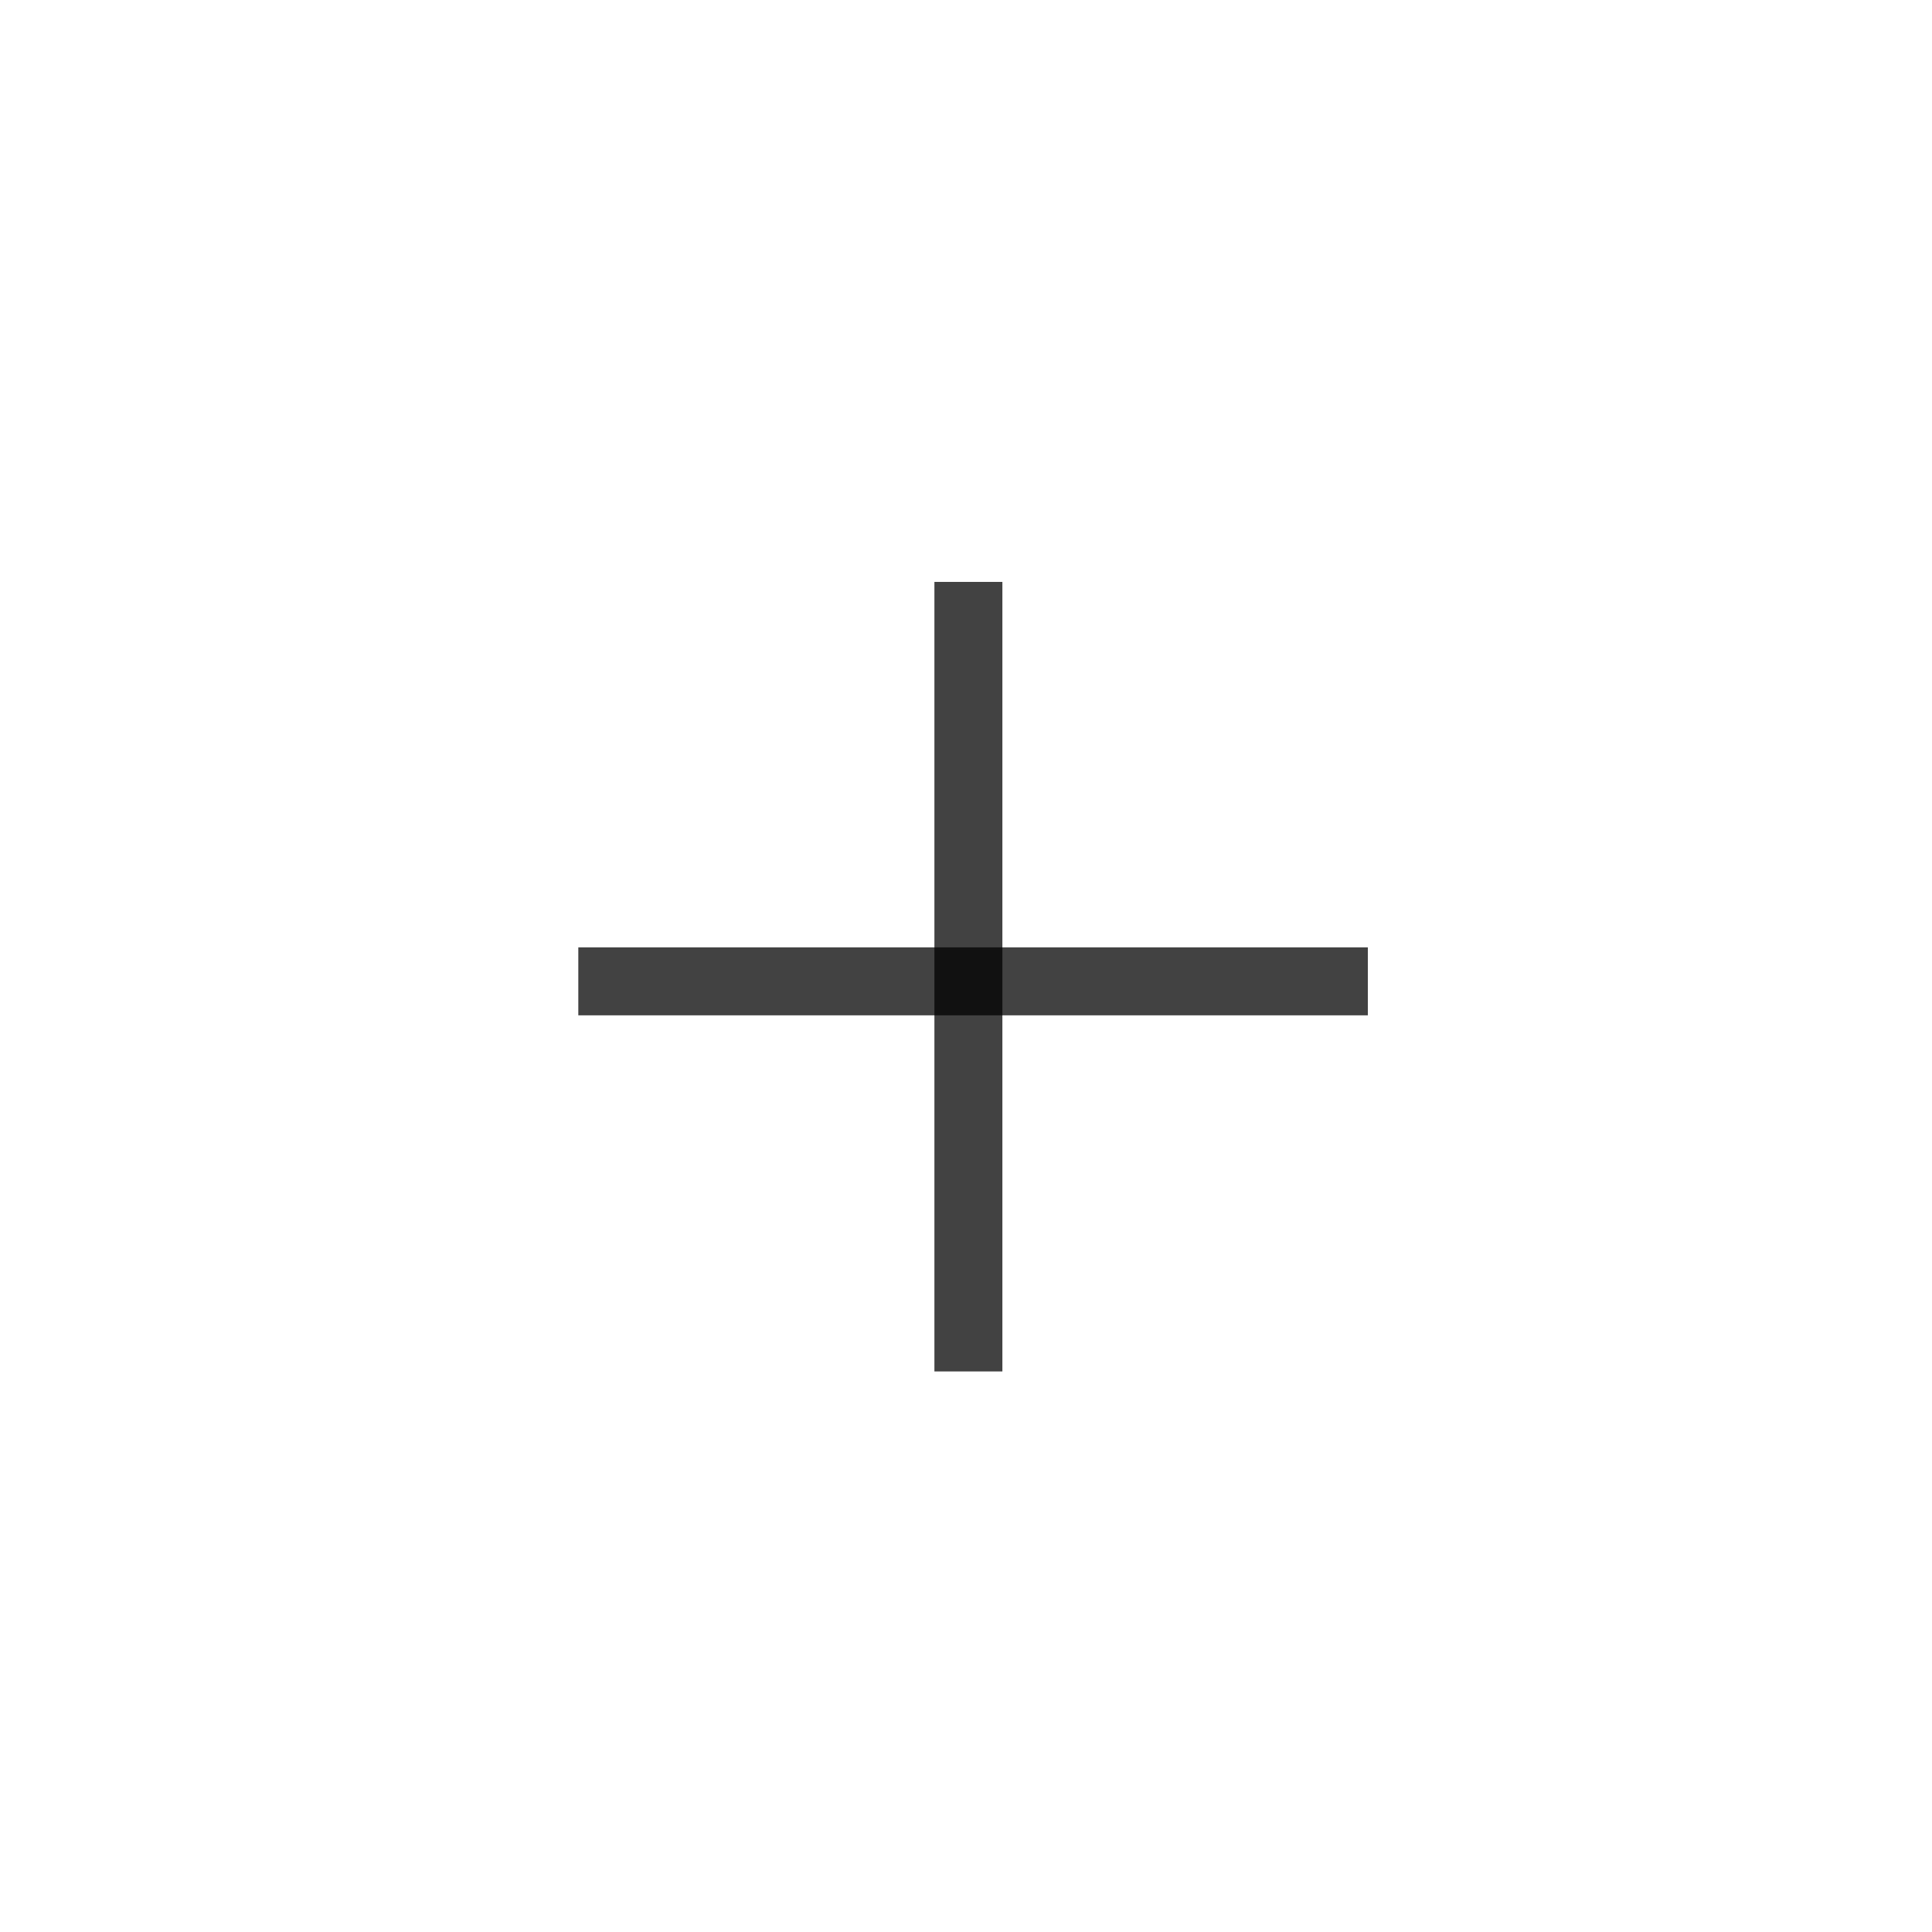
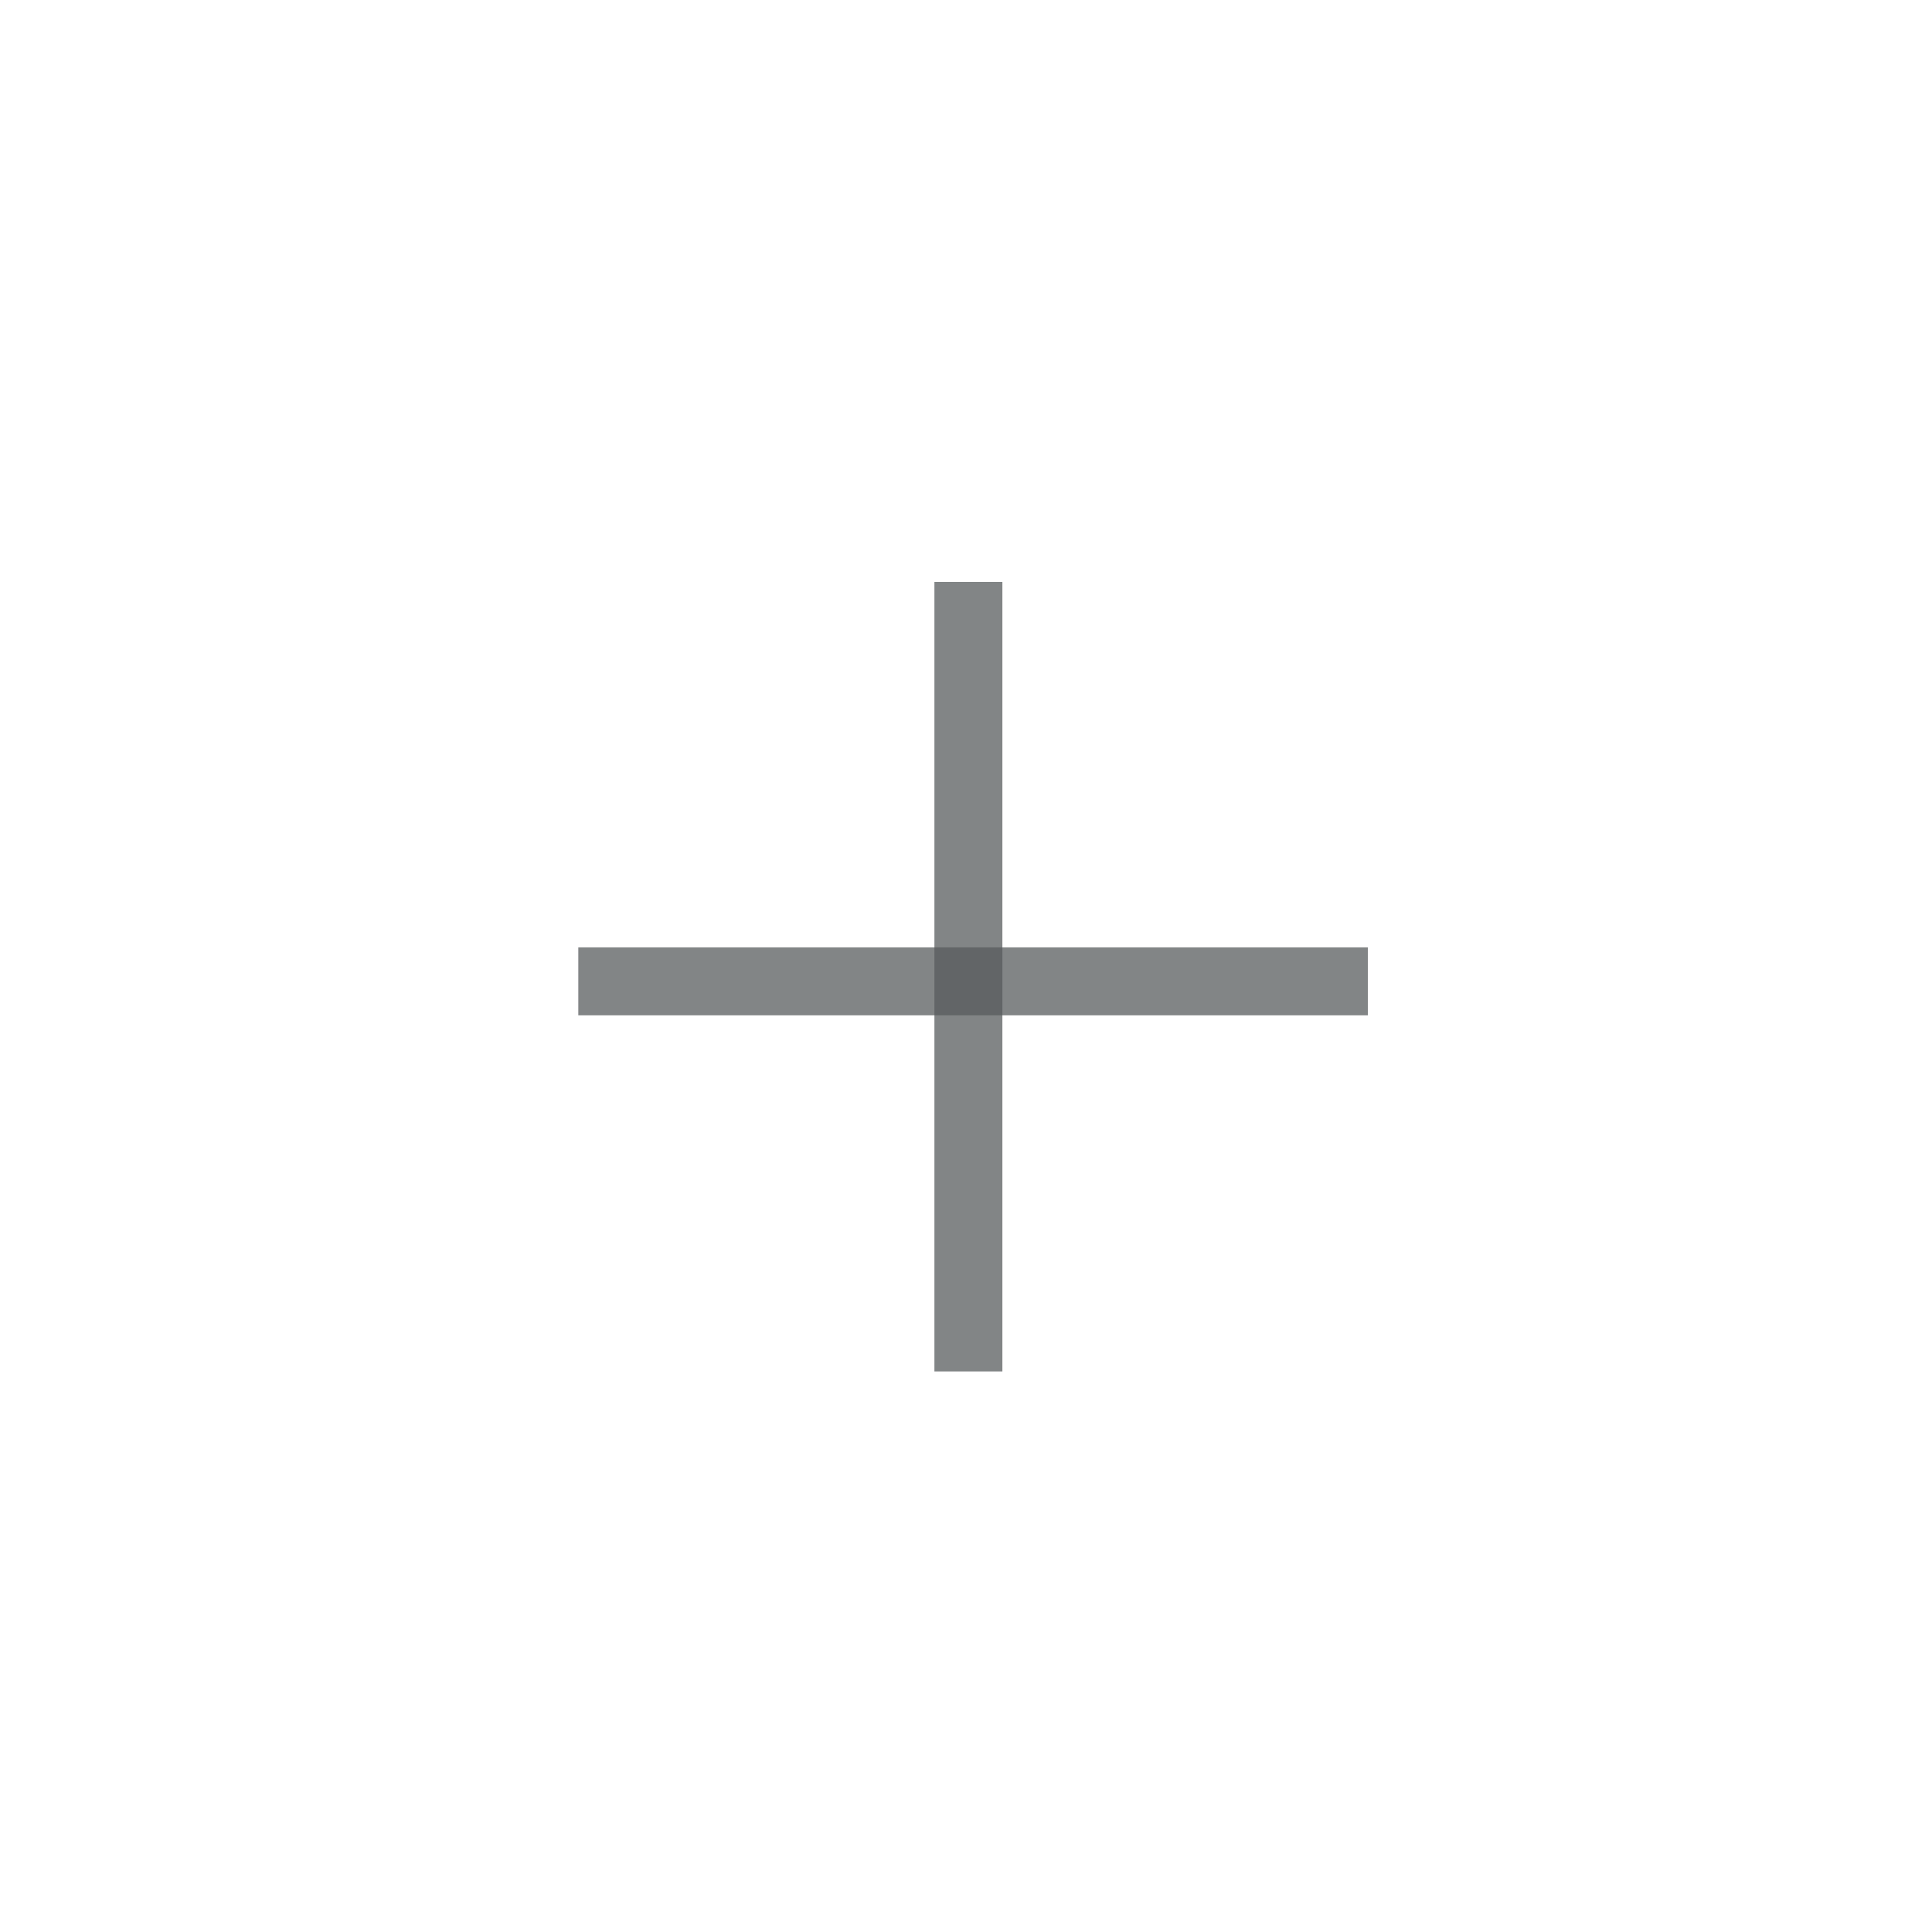
<svg xmlns="http://www.w3.org/2000/svg" width="80.58" height="80.58" viewBox="0 0 80.58 80.58">
  <g id="Layer_2" data-name="Layer 2">
    <g id="content">
      <rect width="80.58" height="80.58" rx="5" ry="5" style="fill:none;stroke:none;" />
-       <line x1="40.39" y1="24.27" x2="40.39" y2="57.2" style="stroke:#000;stroke-width:2.835px;opacity:0.741" />
-       <line x1="24.12" y1="40.93" x2="57.05" y2="40.93" style="stroke:#000;stroke-width:2.835px;opacity:0.741" />
+       <line x1="40.39" y1="24.27" x2="40.39" y2="57.2" style="stroke:#575A5C;stroke-width:2.835px;opacity:0.741" />
+       <line x1="24.12" y1="40.93" x2="57.05" y2="40.93" style="stroke:#575A5C;stroke-width:2.835px;opacity:0.741" />
    </g>
  </g>
</svg>
